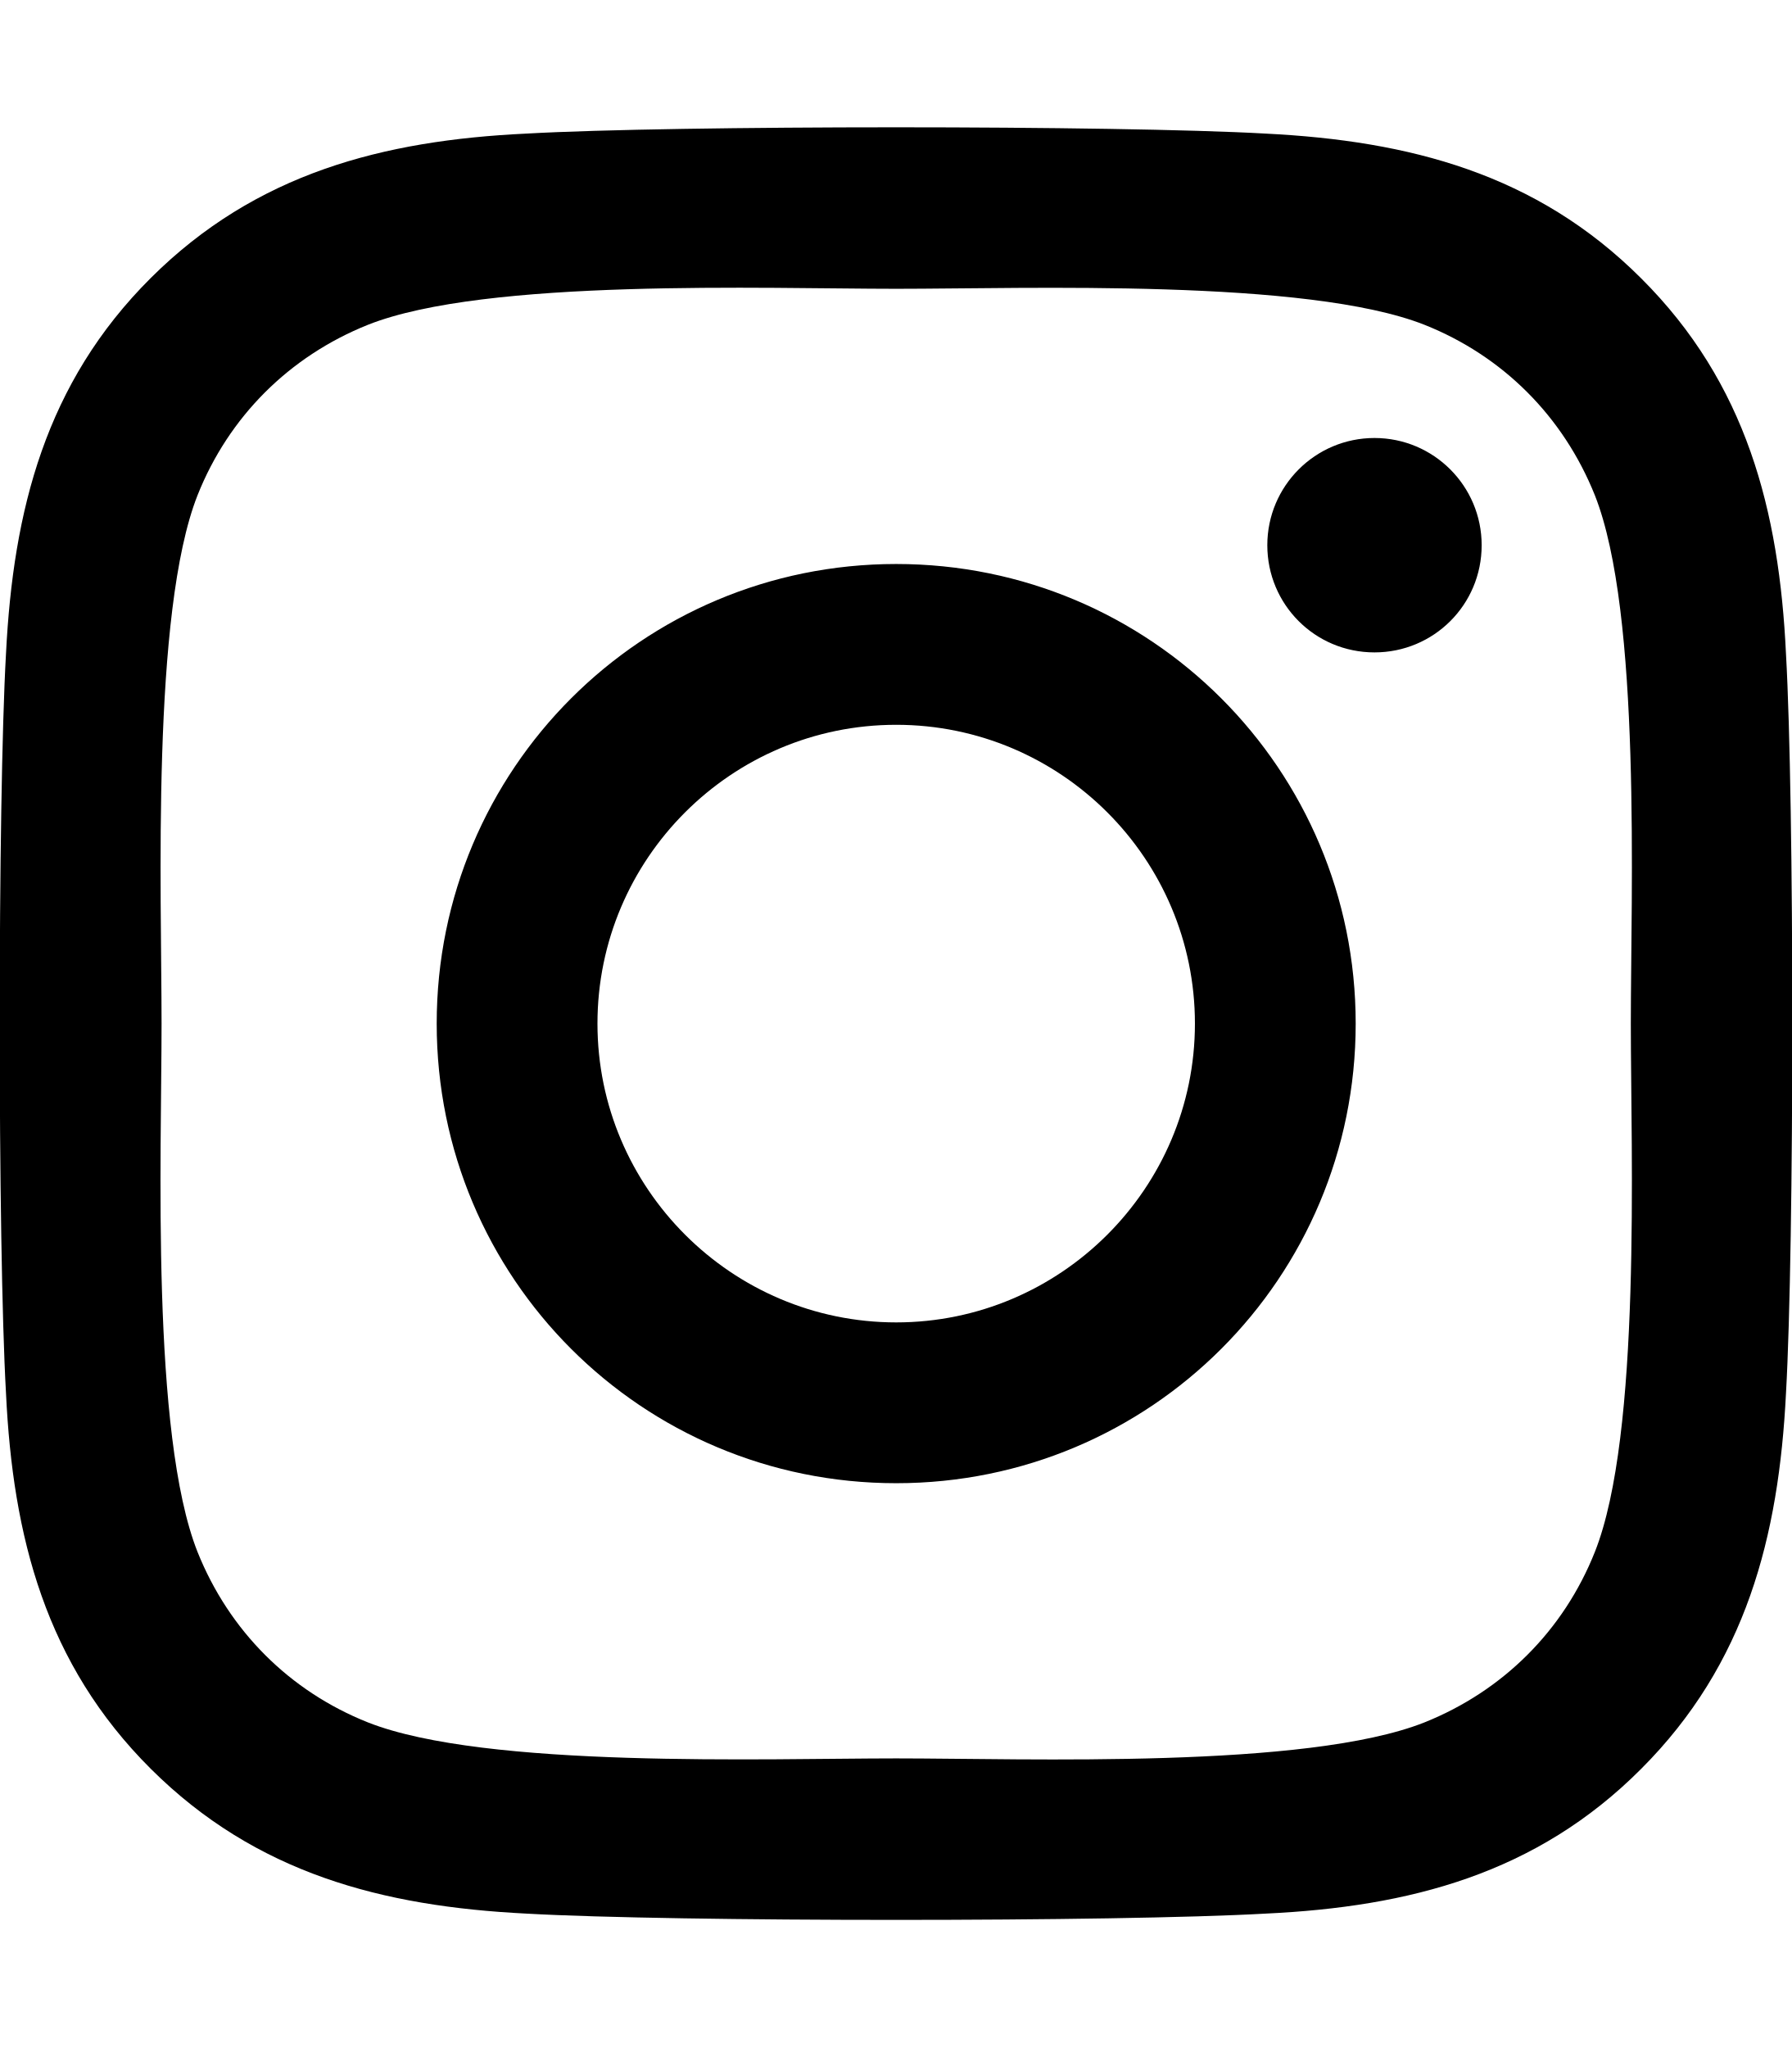
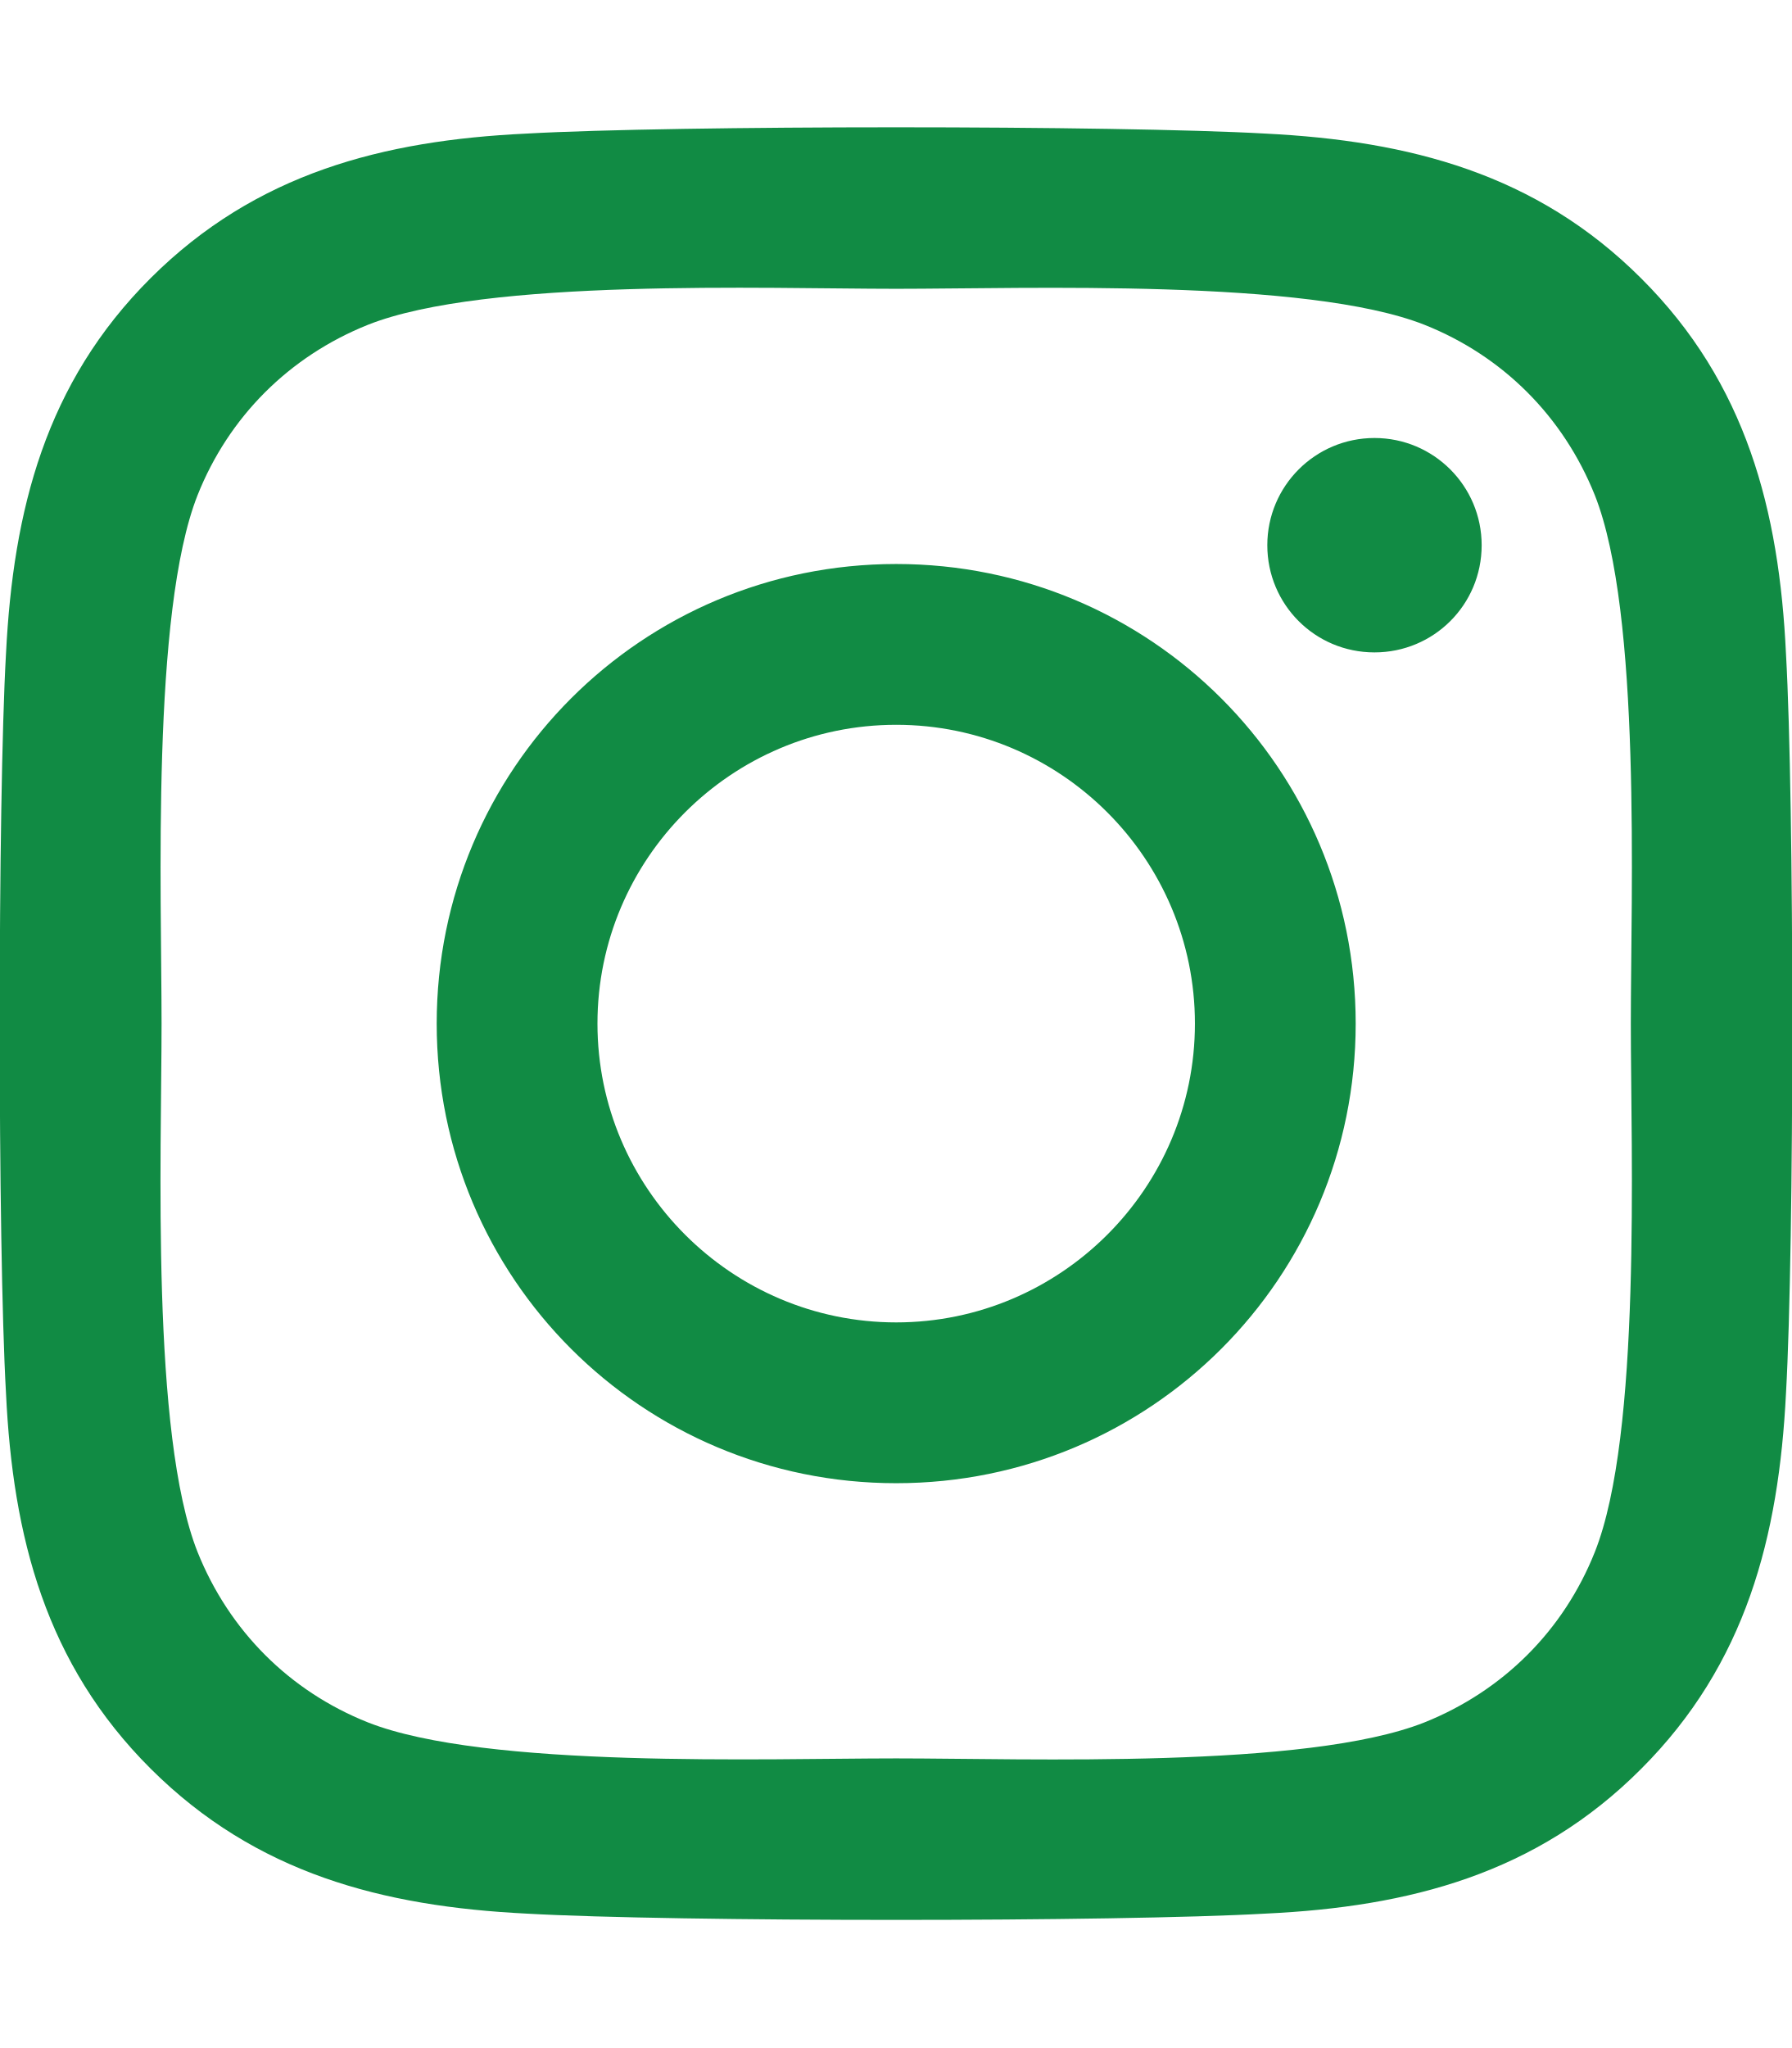
<svg xmlns="http://www.w3.org/2000/svg" viewBox="0 0 448 512">
-   <path d="M224.1 141c-63.6 0-114.9 51.3-114.9 114.9s51.3 114.9 114.9 114.9S339 319.5 339 255.9 287.7 141 224.1 141zm0 189.6c-41.1 0-74.7-33.5-74.7-74.7s33.5-74.7 74.7-74.7 74.7 33.5 74.7 74.7-33.6 74.7-74.7 74.7zm146.4-194.3c0 14.9-12 26.8-26.8 26.8-14.9 0-26.8-12-26.8-26.8s12-26.8 26.8-26.8 26.8 12 26.8 26.8zm76.1 27.2c-1.7-35.9-9.9-67.7-36.2-93.9-26.2-26.2-58-34.4-93.9-36.2-37-2.1-147.9-2.1-184.9 0-35.8 1.7-67.6 9.9-93.9 36.1s-34.4 58-36.2 93.9c-2.1 37-2.1 147.9 0 184.9 1.7 35.9 9.9 67.7 36.2 93.9s58 34.4 93.9 36.2c37 2.1 147.9 2.1 184.9 0 35.9-1.7 67.7-9.9 93.9-36.2 26.2-26.2 34.4-58 36.2-93.9 2.1-37 2.1-147.8 0-184.8zM398.8 388c-7.8 19.6-22.9 34.7-42.6 42.6-29.5 11.7-99.5 9-132.1 9s-102.7 2.6-132.1-9c-19.6-7.8-34.7-22.9-42.6-42.6-11.7-29.5-9-99.5-9-132.1s-2.6-102.7 9-132.1c7.8-19.6 22.9-34.7 42.6-42.6 29.5-11.7 99.5-9 132.1-9s102.7-2.6 132.1 9c19.6 7.8 34.7 22.9 42.6 42.6 11.7 29.5 9 99.5 9 132.1s2.7 102.7-9 132.1z" />
+   <path fill="#118B44" d="M224.1 141c-63.6 0-114.9 51.3-114.9 114.9s51.3 114.9 114.9 114.9S339 319.5 339 255.9 287.7 141 224.1 141zm0 189.6c-41.1 0-74.7-33.5-74.7-74.7s33.5-74.7 74.7-74.7 74.7 33.5 74.7 74.7-33.6 74.7-74.7 74.7zm146.4-194.3c0 14.9-12 26.8-26.8 26.8-14.9 0-26.8-12-26.8-26.8s12-26.8 26.8-26.8 26.8 12 26.8 26.8zm76.1 27.2c-1.7-35.9-9.9-67.7-36.2-93.9-26.2-26.2-58-34.4-93.9-36.2-37-2.1-147.9-2.1-184.9 0-35.8 1.7-67.6 9.9-93.9 36.1s-34.4 58-36.2 93.9c-2.1 37-2.1 147.9 0 184.9 1.7 35.9 9.9 67.7 36.2 93.9s58 34.4 93.9 36.2c37 2.1 147.9 2.1 184.9 0 35.9-1.7 67.7-9.9 93.9-36.2 26.2-26.2 34.4-58 36.2-93.9 2.1-37 2.1-147.8 0-184.8zM398.8 388c-7.8 19.6-22.9 34.7-42.6 42.6-29.5 11.7-99.5 9-132.1 9s-102.7 2.6-132.1-9c-19.6-7.8-34.7-22.9-42.6-42.6-11.7-29.5-9-99.5-9-132.1s-2.6-102.7 9-132.1c7.8-19.6 22.9-34.7 42.6-42.6 29.5-11.7 99.5-9 132.1-9s102.7-2.6 132.1 9c19.6 7.8 34.7 22.9 42.6 42.6 11.7 29.5 9 99.5 9 132.1s2.7 102.7-9 132.1z" />
</svg>
